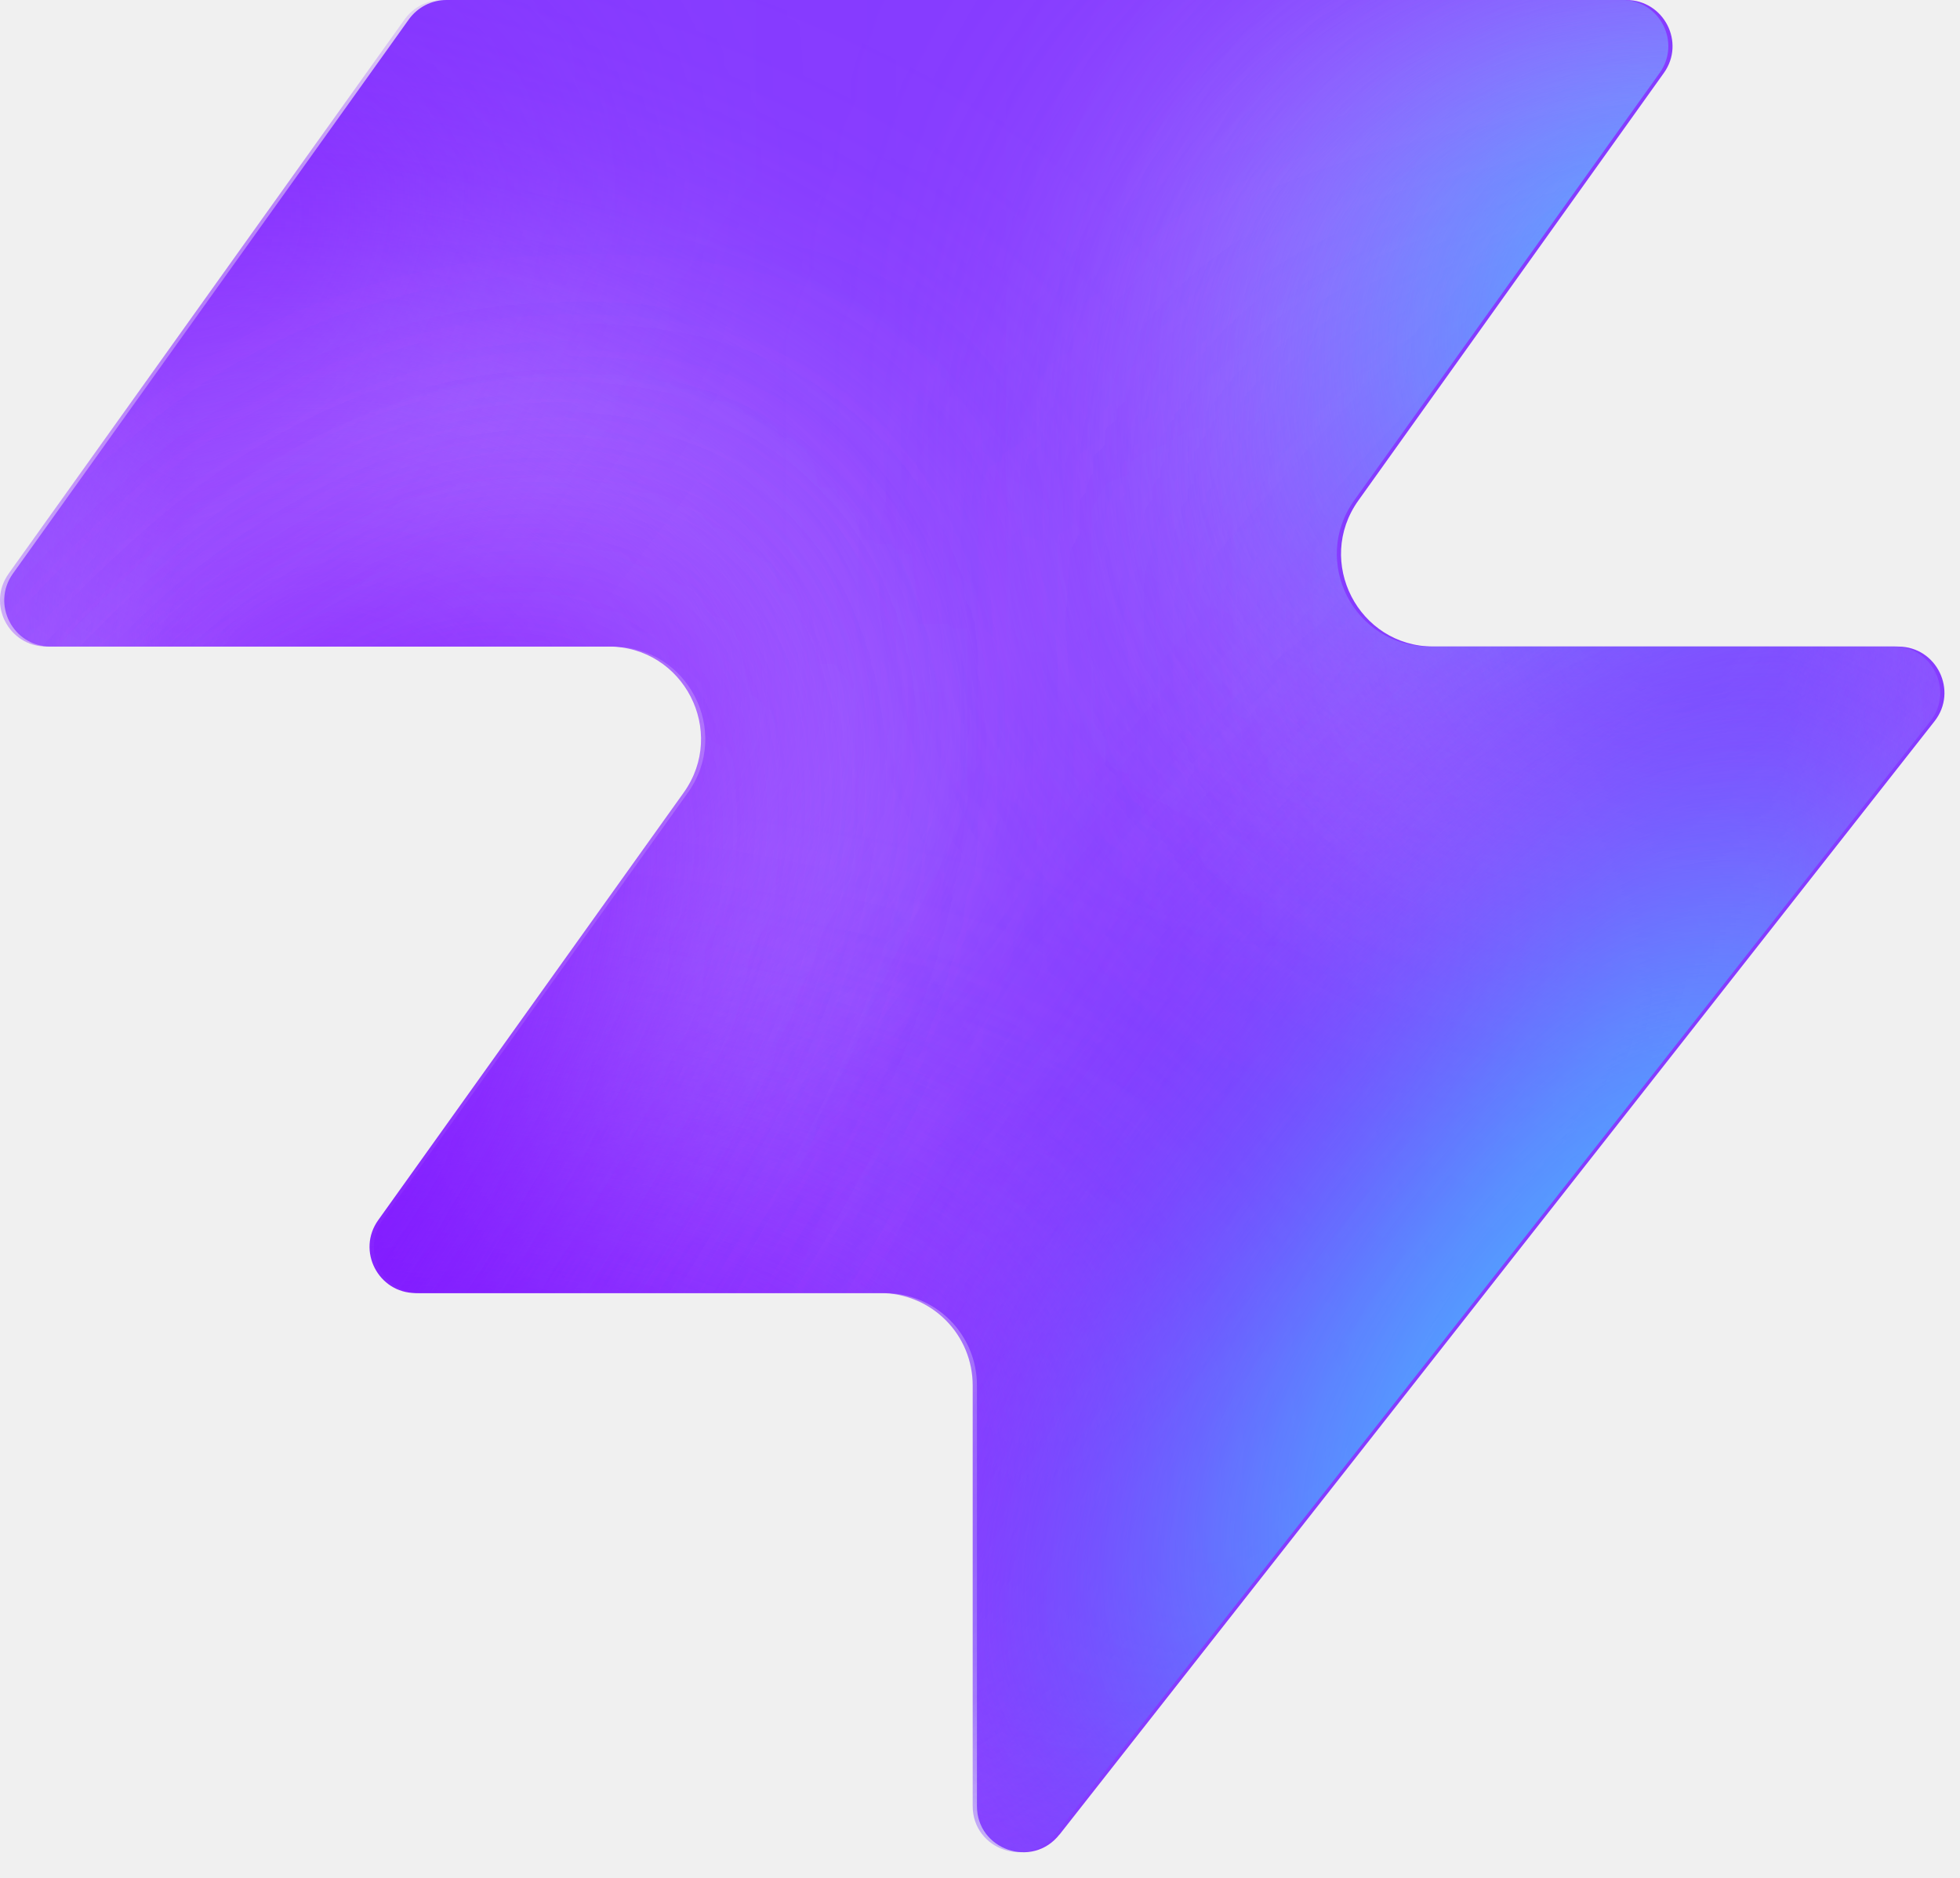
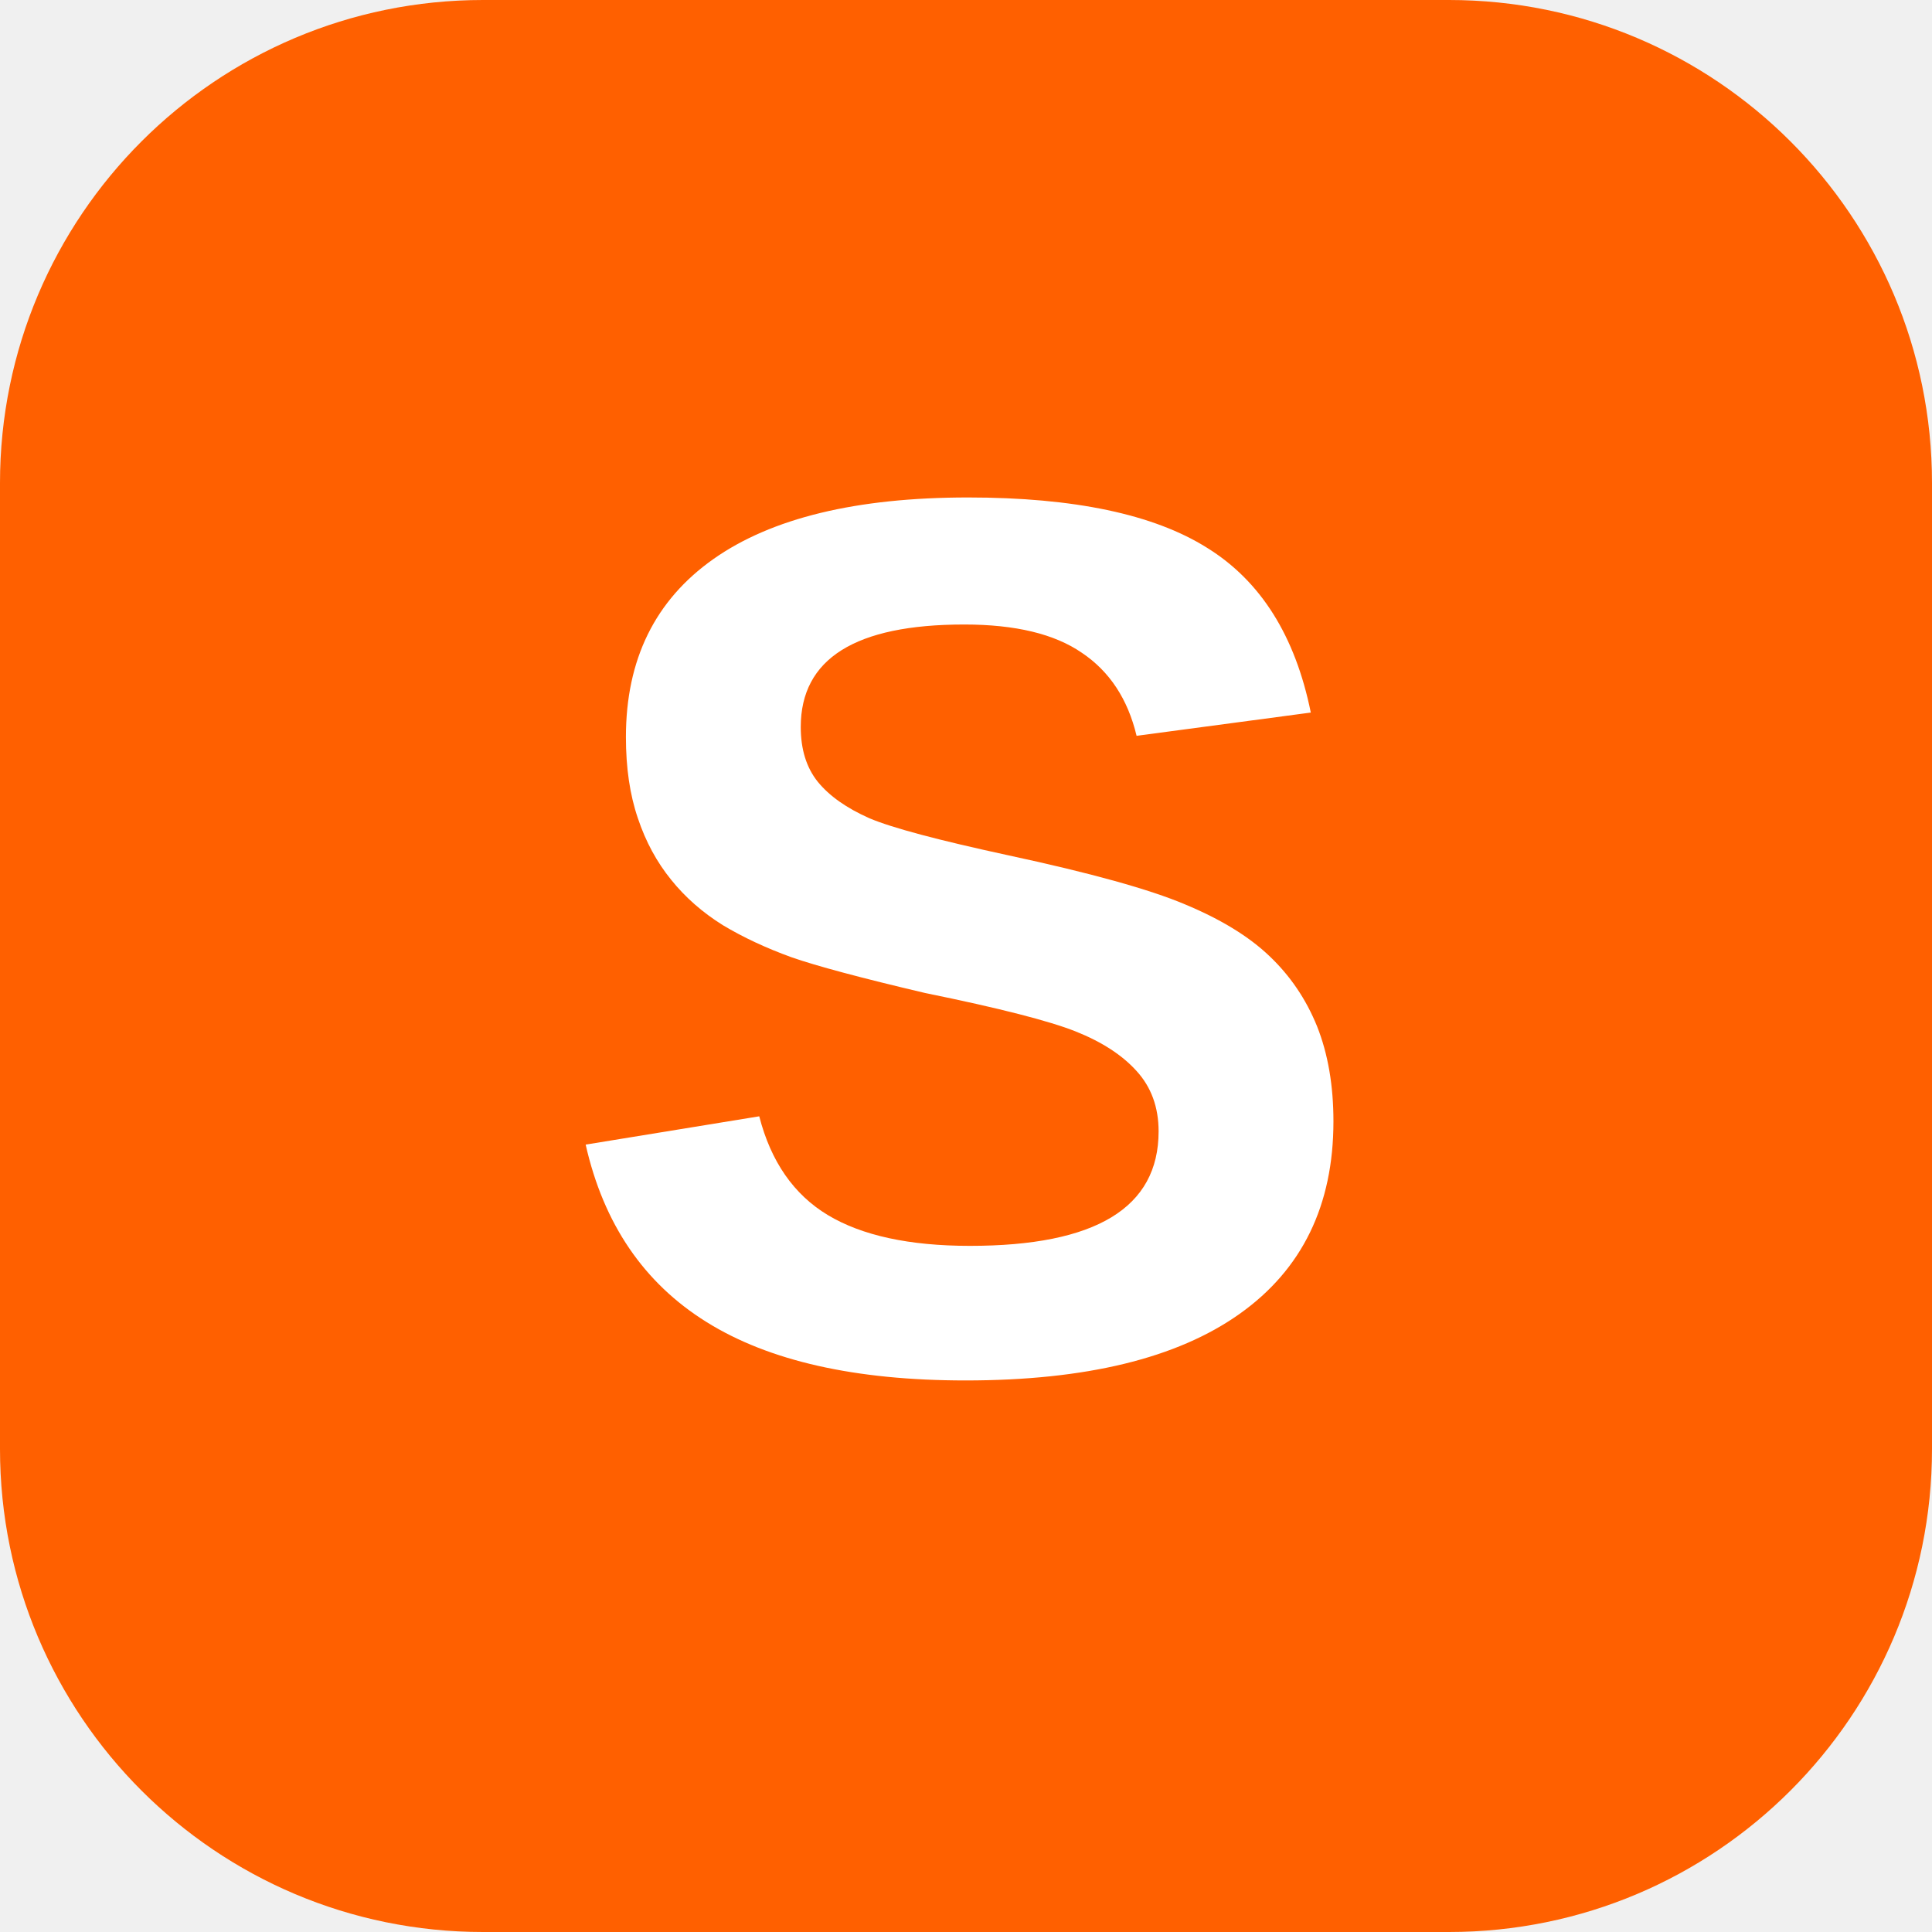
- <svg xmlns="http://www.w3.org/2000/svg" width="48" height="46" fill="none" viewBox="0 0 48 46">
-   <path fill="#863bff" d="M25.946 44.938c-.664.845-2.021.375-2.021-.698V33.937a2.26 2.26 0 0 0-2.262-2.262H10.287c-.92 0-1.456-1.04-.92-1.788l7.48-10.471c1.07-1.497 0-3.578-1.842-3.578H1.237c-.92 0-1.456-1.04-.92-1.788L10.013.474c.214-.297.556-.474.92-.474h28.894c.92 0 1.456 1.04.92 1.788l-7.48 10.471c-1.07 1.498 0 3.579 1.842 3.579h11.377c.943 0 1.473 1.088.89 1.83L25.947 44.94z" style="fill:#863bff;fill:color(display-p3 .525 .23 1);fill-opacity:1" />
-   <mask id="a" width="48" height="46" x="0" y="0" maskUnits="userSpaceOnUse" style="mask-type:alpha">
-     <path fill="#000" d="M25.842 44.938c-.664.844-2.021.375-2.021-.698V33.937a2.26 2.26 0 0 0-2.262-2.262H10.183c-.92 0-1.456-1.04-.92-1.788l7.48-10.471c1.07-1.498 0-3.579-1.842-3.579H1.133c-.92 0-1.456-1.04-.92-1.787L9.91.473c.214-.297.556-.474.92-.474h28.894c.92 0 1.456 1.04.92 1.788l-7.48 10.471c-1.07 1.498 0 3.578 1.842 3.578h11.377c.943 0 1.473 1.088.89 1.832L25.843 44.94z" style="fill:#000;fill-opacity:1" />
-   </mask>
-   <g mask="url(#a)">
-     <g filter="url(#b)">
-       <ellipse cx="5.508" cy="14.704" fill="#ede6ff" rx="5.508" ry="14.704" style="fill:#ede6ff;fill:color(display-p3 .927 .903 1);fill-opacity:1" transform="matrix(.00324 1 1 -.00324 -4.47 31.516)" />
-     </g>
-     <g filter="url(#c)">
-       <ellipse cx="10.399" cy="29.851" fill="#ede6ff" rx="10.399" ry="29.851" style="fill:#ede6ff;fill:color(display-p3 .927 .903 1);fill-opacity:1" transform="matrix(.00324 1 1 -.00324 -39.328 7.883)" />
-     </g>
-     <g filter="url(#d)">
-       <ellipse cx="5.508" cy="30.487" fill="#7e14ff" rx="5.508" ry="30.487" style="fill:#7e14ff;fill:color(display-p3 .492 .077 1);fill-opacity:1" transform="rotate(89.814 -25.913 -14.639)scale(1 -1)" />
-     </g>
-     <g filter="url(#e)">
-       <ellipse cx="5.508" cy="30.599" fill="#7e14ff" rx="5.508" ry="30.599" style="fill:#7e14ff;fill:color(display-p3 .492 .077 1);fill-opacity:1" transform="rotate(89.814 -32.644 -3.334)scale(1 -1)" />
-     </g>
-     <g filter="url(#f)">
-       <ellipse cx="5.508" cy="30.599" fill="#7e14ff" rx="5.508" ry="30.599" style="fill:#7e14ff;fill:color(display-p3 .492 .077 1);fill-opacity:1" transform="matrix(.00324 1 1 -.00324 -34.34 30.47)" />
-     </g>
-     <g filter="url(#g)">
-       <ellipse cx="14.072" cy="22.078" fill="#ede6ff" rx="14.072" ry="22.078" style="fill:#ede6ff;fill:color(display-p3 .927 .903 1);fill-opacity:1" transform="rotate(93.35 24.506 48.493)scale(-1 1)" />
-     </g>
-     <g filter="url(#h)">
-       <ellipse cx="3.47" cy="21.501" fill="#7e14ff" rx="3.47" ry="21.501" style="fill:#7e14ff;fill:color(display-p3 .492 .077 1);fill-opacity:1" transform="rotate(89.009 28.708 47.59)scale(-1 1)" />
-     </g>
-     <g filter="url(#i)">
-       <ellipse cx="3.47" cy="21.501" fill="#7e14ff" rx="3.47" ry="21.501" style="fill:#7e14ff;fill:color(display-p3 .492 .077 1);fill-opacity:1" transform="rotate(89.009 28.708 47.59)scale(-1 1)" />
-     </g>
-     <g filter="url(#j)">
-       <ellipse cx=".387" cy="8.972" fill="#7e14ff" rx="4.407" ry="29.108" style="fill:#7e14ff;fill:color(display-p3 .492 .077 1);fill-opacity:1" transform="rotate(39.51 .387 8.972)" />
-     </g>
-     <g filter="url(#k)">
-       <ellipse cx="47.523" cy="-6.092" fill="#7e14ff" rx="4.407" ry="29.108" style="fill:#7e14ff;fill:color(display-p3 .492 .077 1);fill-opacity:1" transform="rotate(37.892 47.523 -6.092)" />
-     </g>
-     <g filter="url(#l)">
-       <ellipse cx="41.412" cy="6.333" fill="#47bfff" rx="5.971" ry="9.665" style="fill:#47bfff;fill:color(display-p3 .28 .748 1);fill-opacity:1" transform="rotate(37.892 41.412 6.333)" />
-     </g>
-     <g filter="url(#m)">
-       <ellipse cx="-1.879" cy="38.332" fill="#7e14ff" rx="4.407" ry="29.108" style="fill:#7e14ff;fill:color(display-p3 .492 .077 1);fill-opacity:1" transform="rotate(37.892 -1.88 38.332)" />
-     </g>
-     <g filter="url(#n)">
-       <ellipse cx="-1.879" cy="38.332" fill="#7e14ff" rx="4.407" ry="29.108" style="fill:#7e14ff;fill:color(display-p3 .492 .077 1);fill-opacity:1" transform="rotate(37.892 -1.88 38.332)" />
-     </g>
-     <g filter="url(#o)">
-       <ellipse cx="35.651" cy="29.907" fill="#7e14ff" rx="4.407" ry="29.108" style="fill:#7e14ff;fill:color(display-p3 .492 .077 1);fill-opacity:1" transform="rotate(37.892 35.651 29.907)" />
-     </g>
-     <g filter="url(#p)">
-       <ellipse cx="38.418" cy="32.4" fill="#47bfff" rx="5.971" ry="15.297" style="fill:#47bfff;fill:color(display-p3 .28 .748 1);fill-opacity:1" transform="rotate(37.892 38.418 32.4)" />
-     </g>
-   </g>
-   <defs>
-     <filter id="b" width="60.045" height="41.654" x="-19.77" y="16.149" color-interpolation-filters="sRGB" filterUnits="userSpaceOnUse">
-       <feFlood flood-opacity="0" result="BackgroundImageFix" />
-       <feBlend in="SourceGraphic" in2="BackgroundImageFix" result="shape" />
-       <feGaussianBlur result="effect1_foregroundBlur_2002_17158" stdDeviation="7.659" />
-     </filter>
-     <filter id="c" width="90.34" height="51.437" x="-54.613" y="-7.533" color-interpolation-filters="sRGB" filterUnits="userSpaceOnUse">
-       <feFlood flood-opacity="0" result="BackgroundImageFix" />
-       <feBlend in="SourceGraphic" in2="BackgroundImageFix" result="shape" />
-       <feGaussianBlur result="effect1_foregroundBlur_2002_17158" stdDeviation="7.659" />
-     </filter>
-     <filter id="d" width="79.355" height="29.4" x="-49.64" y="2.03" color-interpolation-filters="sRGB" filterUnits="userSpaceOnUse">
-       <feFlood flood-opacity="0" result="BackgroundImageFix" />
-       <feBlend in="SourceGraphic" in2="BackgroundImageFix" result="shape" />
-       <feGaussianBlur result="effect1_foregroundBlur_2002_17158" stdDeviation="4.596" />
-     </filter>
-     <filter id="e" width="79.579" height="29.4" x="-45.045" y="20.029" color-interpolation-filters="sRGB" filterUnits="userSpaceOnUse">
-       <feFlood flood-opacity="0" result="BackgroundImageFix" />
-       <feBlend in="SourceGraphic" in2="BackgroundImageFix" result="shape" />
-       <feGaussianBlur result="effect1_foregroundBlur_2002_17158" stdDeviation="4.596" />
-     </filter>
-     <filter id="f" width="79.579" height="29.4" x="-43.513" y="21.178" color-interpolation-filters="sRGB" filterUnits="userSpaceOnUse">
-       <feFlood flood-opacity="0" result="BackgroundImageFix" />
-       <feBlend in="SourceGraphic" in2="BackgroundImageFix" result="shape" />
-       <feGaussianBlur result="effect1_foregroundBlur_2002_17158" stdDeviation="4.596" />
-     </filter>
-     <filter id="g" width="74.749" height="58.852" x="15.756" y="-17.901" color-interpolation-filters="sRGB" filterUnits="userSpaceOnUse">
-       <feFlood flood-opacity="0" result="BackgroundImageFix" />
-       <feBlend in="SourceGraphic" in2="BackgroundImageFix" result="shape" />
-       <feGaussianBlur result="effect1_foregroundBlur_2002_17158" stdDeviation="7.659" />
-     </filter>
-     <filter id="h" width="61.377" height="25.362" x="23.548" y="2.284" color-interpolation-filters="sRGB" filterUnits="userSpaceOnUse">
-       <feFlood flood-opacity="0" result="BackgroundImageFix" />
-       <feBlend in="SourceGraphic" in2="BackgroundImageFix" result="shape" />
-       <feGaussianBlur result="effect1_foregroundBlur_2002_17158" stdDeviation="4.596" />
-     </filter>
-     <filter id="i" width="61.377" height="25.362" x="23.548" y="2.284" color-interpolation-filters="sRGB" filterUnits="userSpaceOnUse">
-       <feFlood flood-opacity="0" result="BackgroundImageFix" />
-       <feBlend in="SourceGraphic" in2="BackgroundImageFix" result="shape" />
-       <feGaussianBlur result="effect1_foregroundBlur_2002_17158" stdDeviation="4.596" />
-     </filter>
-     <filter id="j" width="56.045" height="63.649" x="-27.636" y="-22.853" color-interpolation-filters="sRGB" filterUnits="userSpaceOnUse">
-       <feFlood flood-opacity="0" result="BackgroundImageFix" />
-       <feBlend in="SourceGraphic" in2="BackgroundImageFix" result="shape" />
-       <feGaussianBlur result="effect1_foregroundBlur_2002_17158" stdDeviation="4.596" />
-     </filter>
-     <filter id="k" width="54.814" height="64.646" x="20.116" y="-38.415" color-interpolation-filters="sRGB" filterUnits="userSpaceOnUse">
-       <feFlood flood-opacity="0" result="BackgroundImageFix" />
-       <feBlend in="SourceGraphic" in2="BackgroundImageFix" result="shape" />
-       <feGaussianBlur result="effect1_foregroundBlur_2002_17158" stdDeviation="4.596" />
-     </filter>
-     <filter id="l" width="33.541" height="35.313" x="24.641" y="-11.323" color-interpolation-filters="sRGB" filterUnits="userSpaceOnUse">
-       <feFlood flood-opacity="0" result="BackgroundImageFix" />
-       <feBlend in="SourceGraphic" in2="BackgroundImageFix" result="shape" />
-       <feGaussianBlur result="effect1_foregroundBlur_2002_17158" stdDeviation="4.596" />
-     </filter>
-     <filter id="m" width="54.814" height="64.646" x="-29.286" y="6.009" color-interpolation-filters="sRGB" filterUnits="userSpaceOnUse">
-       <feFlood flood-opacity="0" result="BackgroundImageFix" />
-       <feBlend in="SourceGraphic" in2="BackgroundImageFix" result="shape" />
-       <feGaussianBlur result="effect1_foregroundBlur_2002_17158" stdDeviation="4.596" />
-     </filter>
-     <filter id="n" width="54.814" height="64.646" x="-29.286" y="6.009" color-interpolation-filters="sRGB" filterUnits="userSpaceOnUse">
-       <feFlood flood-opacity="0" result="BackgroundImageFix" />
-       <feBlend in="SourceGraphic" in2="BackgroundImageFix" result="shape" />
-       <feGaussianBlur result="effect1_foregroundBlur_2002_17158" stdDeviation="4.596" />
-     </filter>
-     <filter id="o" width="54.814" height="64.646" x="8.244" y="-2.416" color-interpolation-filters="sRGB" filterUnits="userSpaceOnUse">
-       <feFlood flood-opacity="0" result="BackgroundImageFix" />
-       <feBlend in="SourceGraphic" in2="BackgroundImageFix" result="shape" />
-       <feGaussianBlur result="effect1_foregroundBlur_2002_17158" stdDeviation="4.596" />
-     </filter>
-     <filter id="p" width="39.409" height="43.623" x="18.713" y="10.588" color-interpolation-filters="sRGB" filterUnits="userSpaceOnUse">
-       <feFlood flood-opacity="0" result="BackgroundImageFix" />
-       <feBlend in="SourceGraphic" in2="BackgroundImageFix" result="shape" />
-       <feGaussianBlur result="effect1_foregroundBlur_2002_17158" stdDeviation="4.596" />
-     </filter>
-   </defs>
+ <svg xmlns="http://www.w3.org/2000/svg" viewBox="0 0 48 48">
+   <rect width="48" height="48" rx="12" fill="#ff6000" />
+   <text x="24" y="34" fill="#fff" font-family="Arial, sans-serif" font-size="31" font-weight="700" text-anchor="middle">S</text>
</svg>
